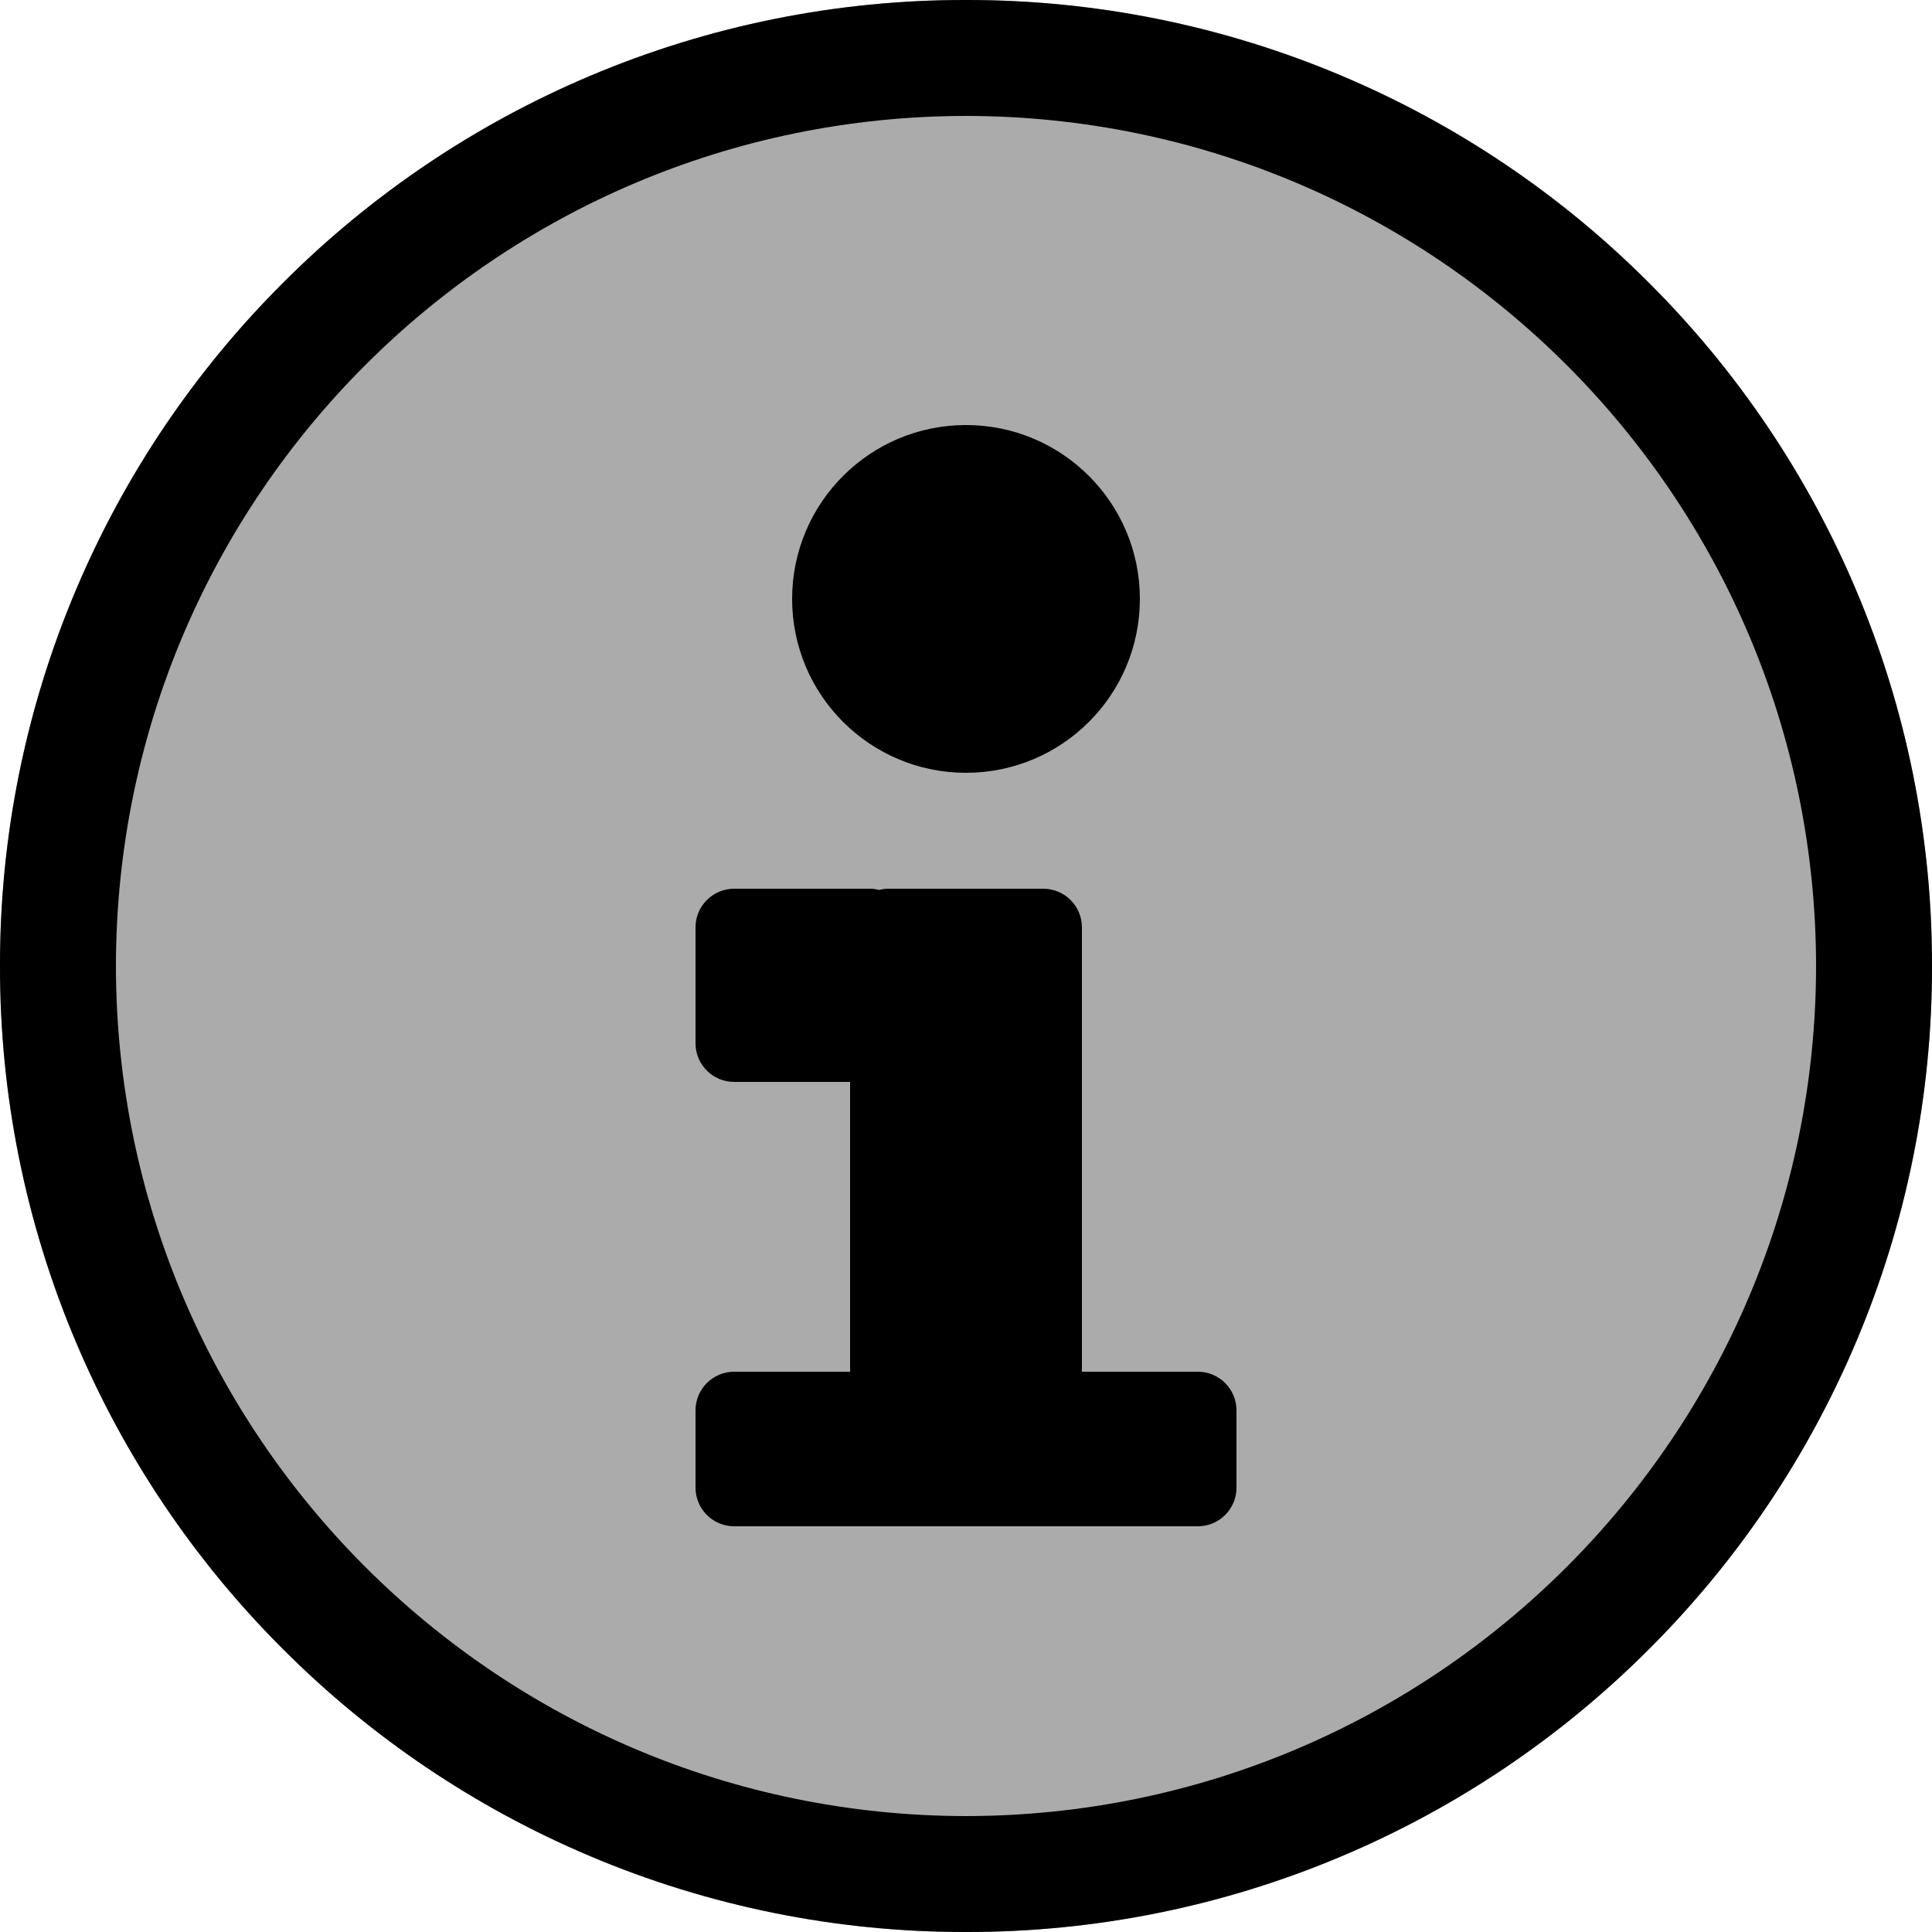
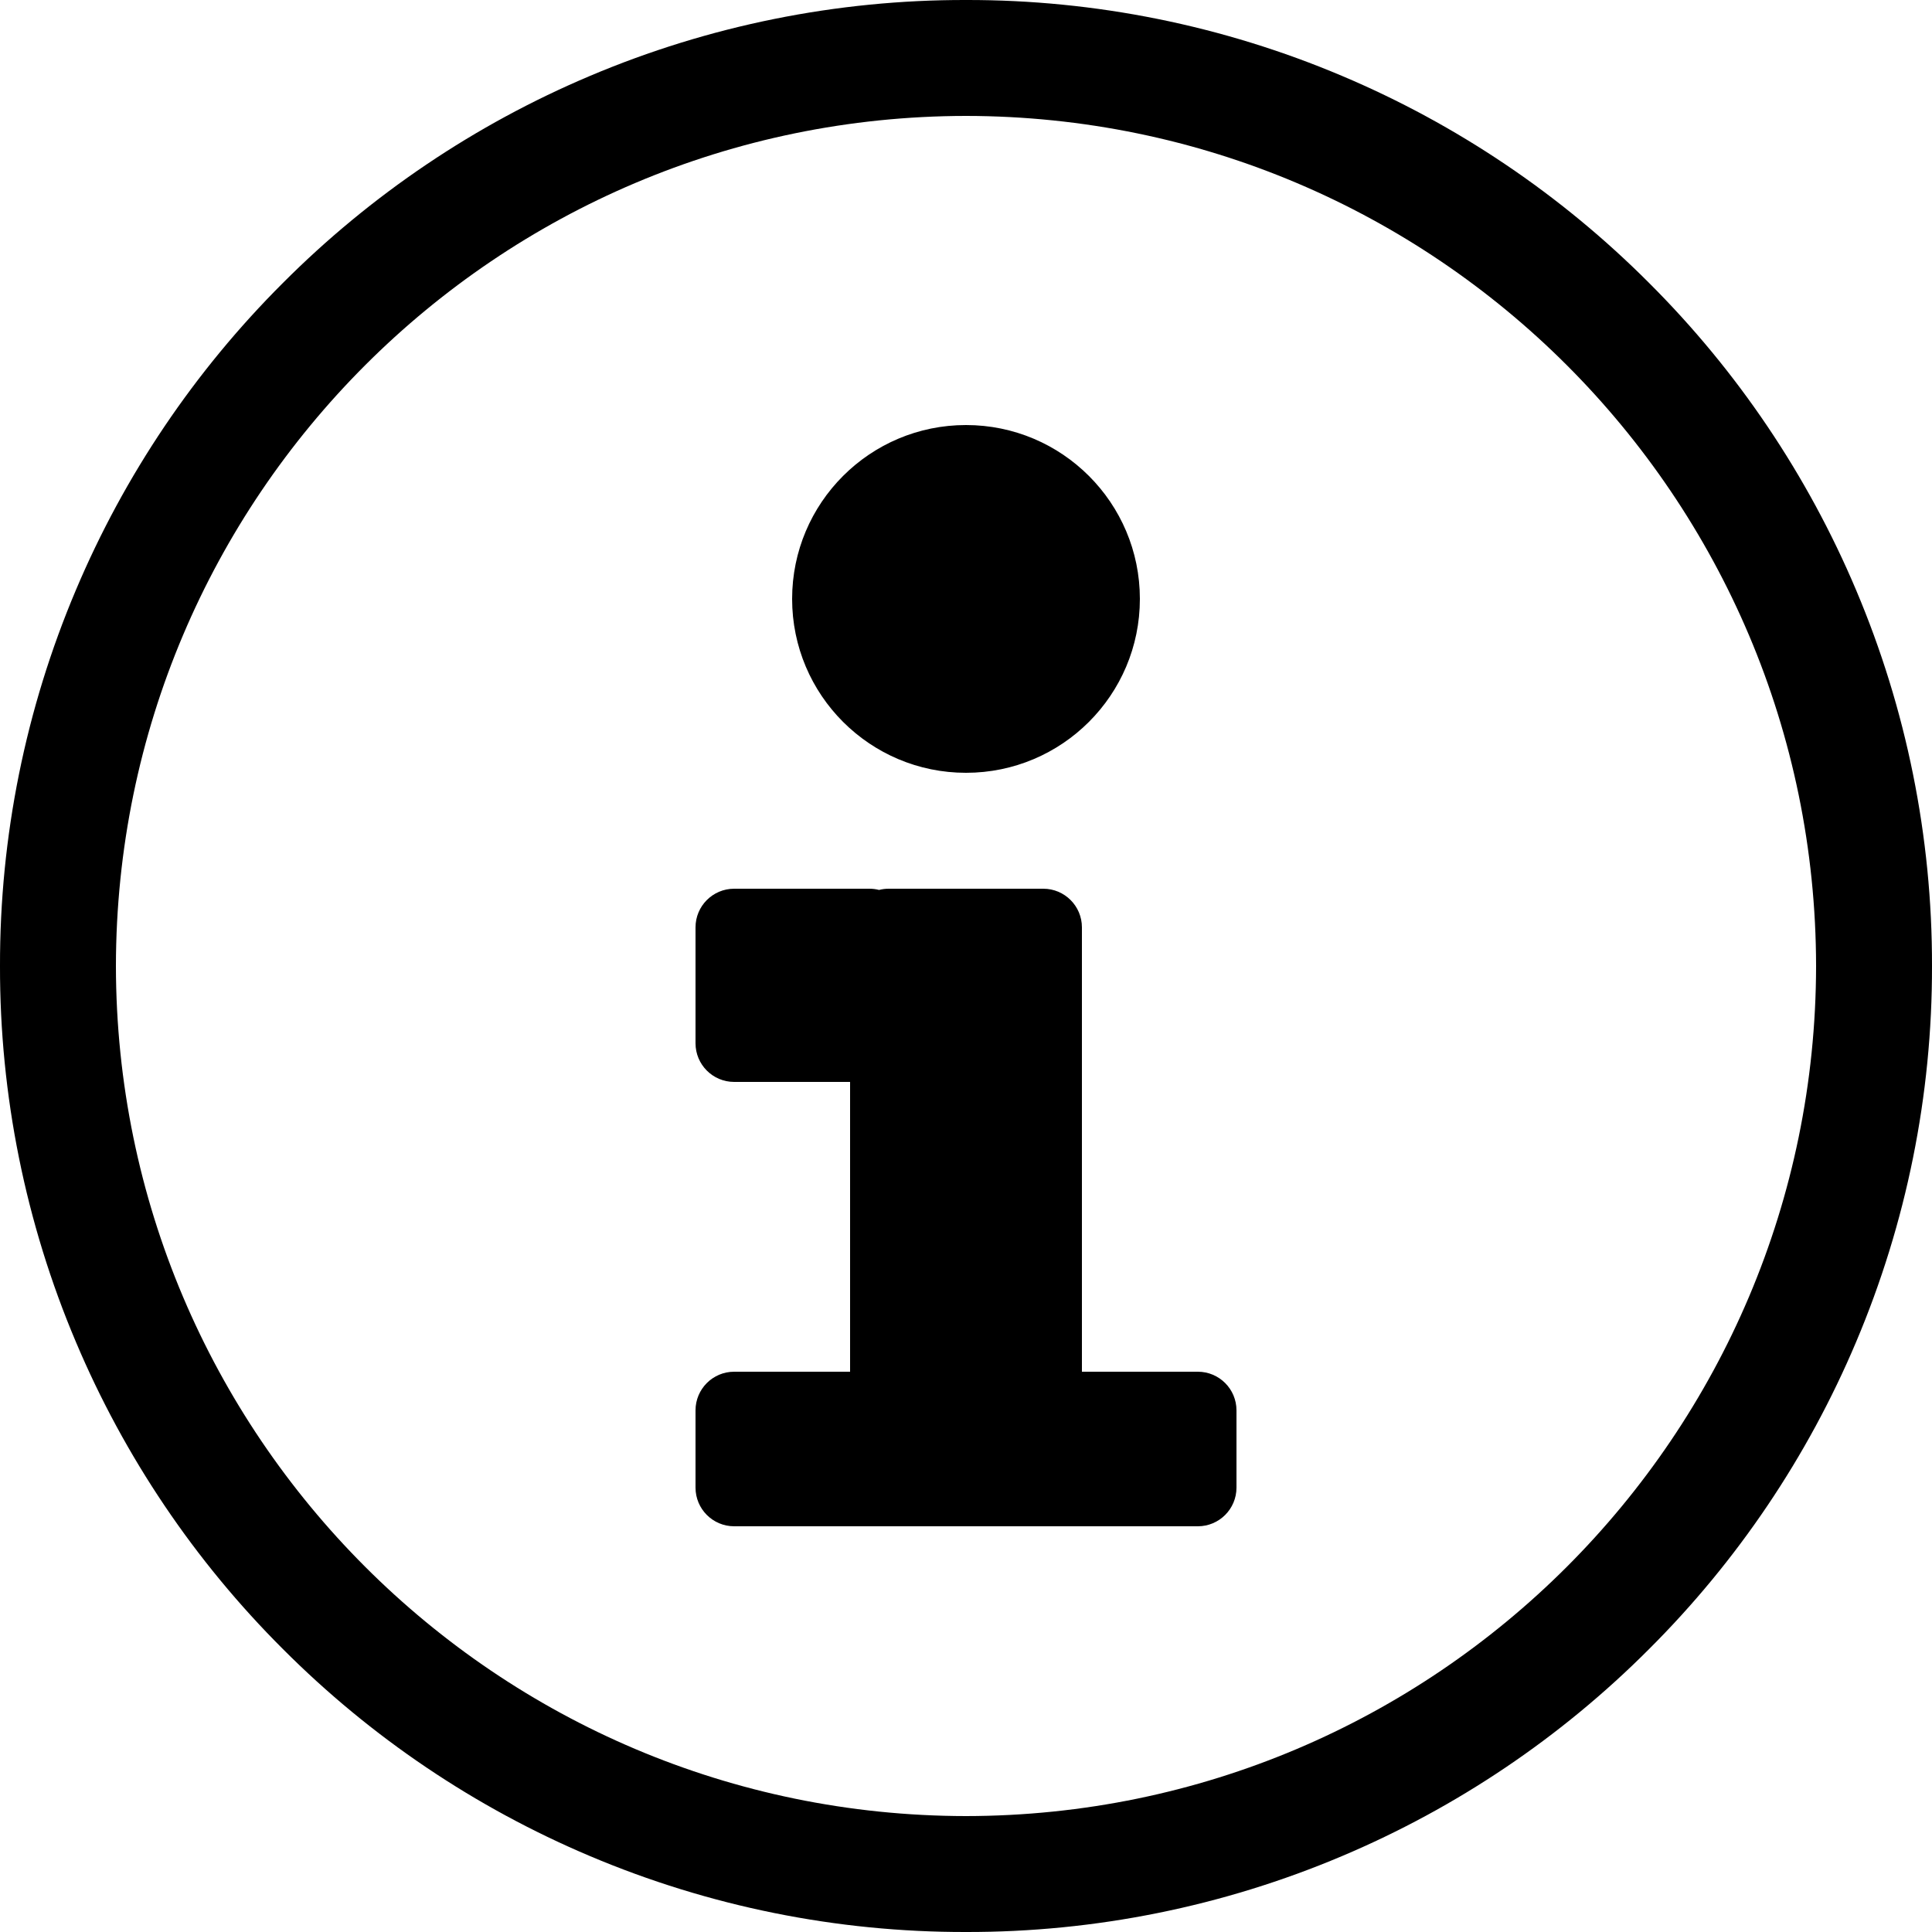
<svg xmlns="http://www.w3.org/2000/svg" width="100" height="100" viewBox="0 0 100 100">
  <defs>
    <clipPath id="b">
      <rect width="100" height="100" />
    </clipPath>
  </defs>
  <g id="a" clip-path="url(#b)">
    <path d="M-309.462,96.071a49.837,49.837,0,0,1-15.893-10.715,49.827,49.827,0,0,1-10.715-15.893A49.682,49.682,0,0,1-340,50a49.687,49.687,0,0,1,3.929-19.462,49.827,49.827,0,0,1,10.715-15.893A49.837,49.837,0,0,1-309.462,3.929,49.687,49.687,0,0,1-290,0a49.687,49.687,0,0,1,19.463,3.929,49.833,49.833,0,0,1,15.892,10.715A49.812,49.812,0,0,1-243.93,30.538,49.687,49.687,0,0,1-240,50a49.682,49.682,0,0,1-3.929,19.462,49.812,49.812,0,0,1-10.715,15.893,49.833,49.833,0,0,1-15.892,10.715A49.687,49.687,0,0,1-290,100,49.687,49.687,0,0,1-309.462,96.071ZM-334,50a44.05,44.05,0,0,0,44,44,44.049,44.049,0,0,0,44-44A44.05,44.05,0,0,0-290,6,44.05,44.05,0,0,0-334,50Zm32,29a2,2,0,0,1-2-2V73a2,2,0,0,1,2-2h6V56h-6a2,2,0,0,1-2-2V48a2,2,0,0,1,2-2h7a2.006,2.006,0,0,1,.5.063A2,2,0,0,1-294,46h8a2,2,0,0,1,2,2V71h6a2,2,0,0,1,2,2v4a2,2,0,0,1-2,2Zm3-48a9,9,0,0,1,9-9,9,9,0,0,1,9,9,9,9,0,0,1-9,9A9,9,0,0,1-299,31Z" transform="translate(340 0)" />
-     <path d="M50,0A50,50,0,1,1,0,50,50,50,0,0,1,50,0Z" opacity="0.33" />
  </g>
</svg>
